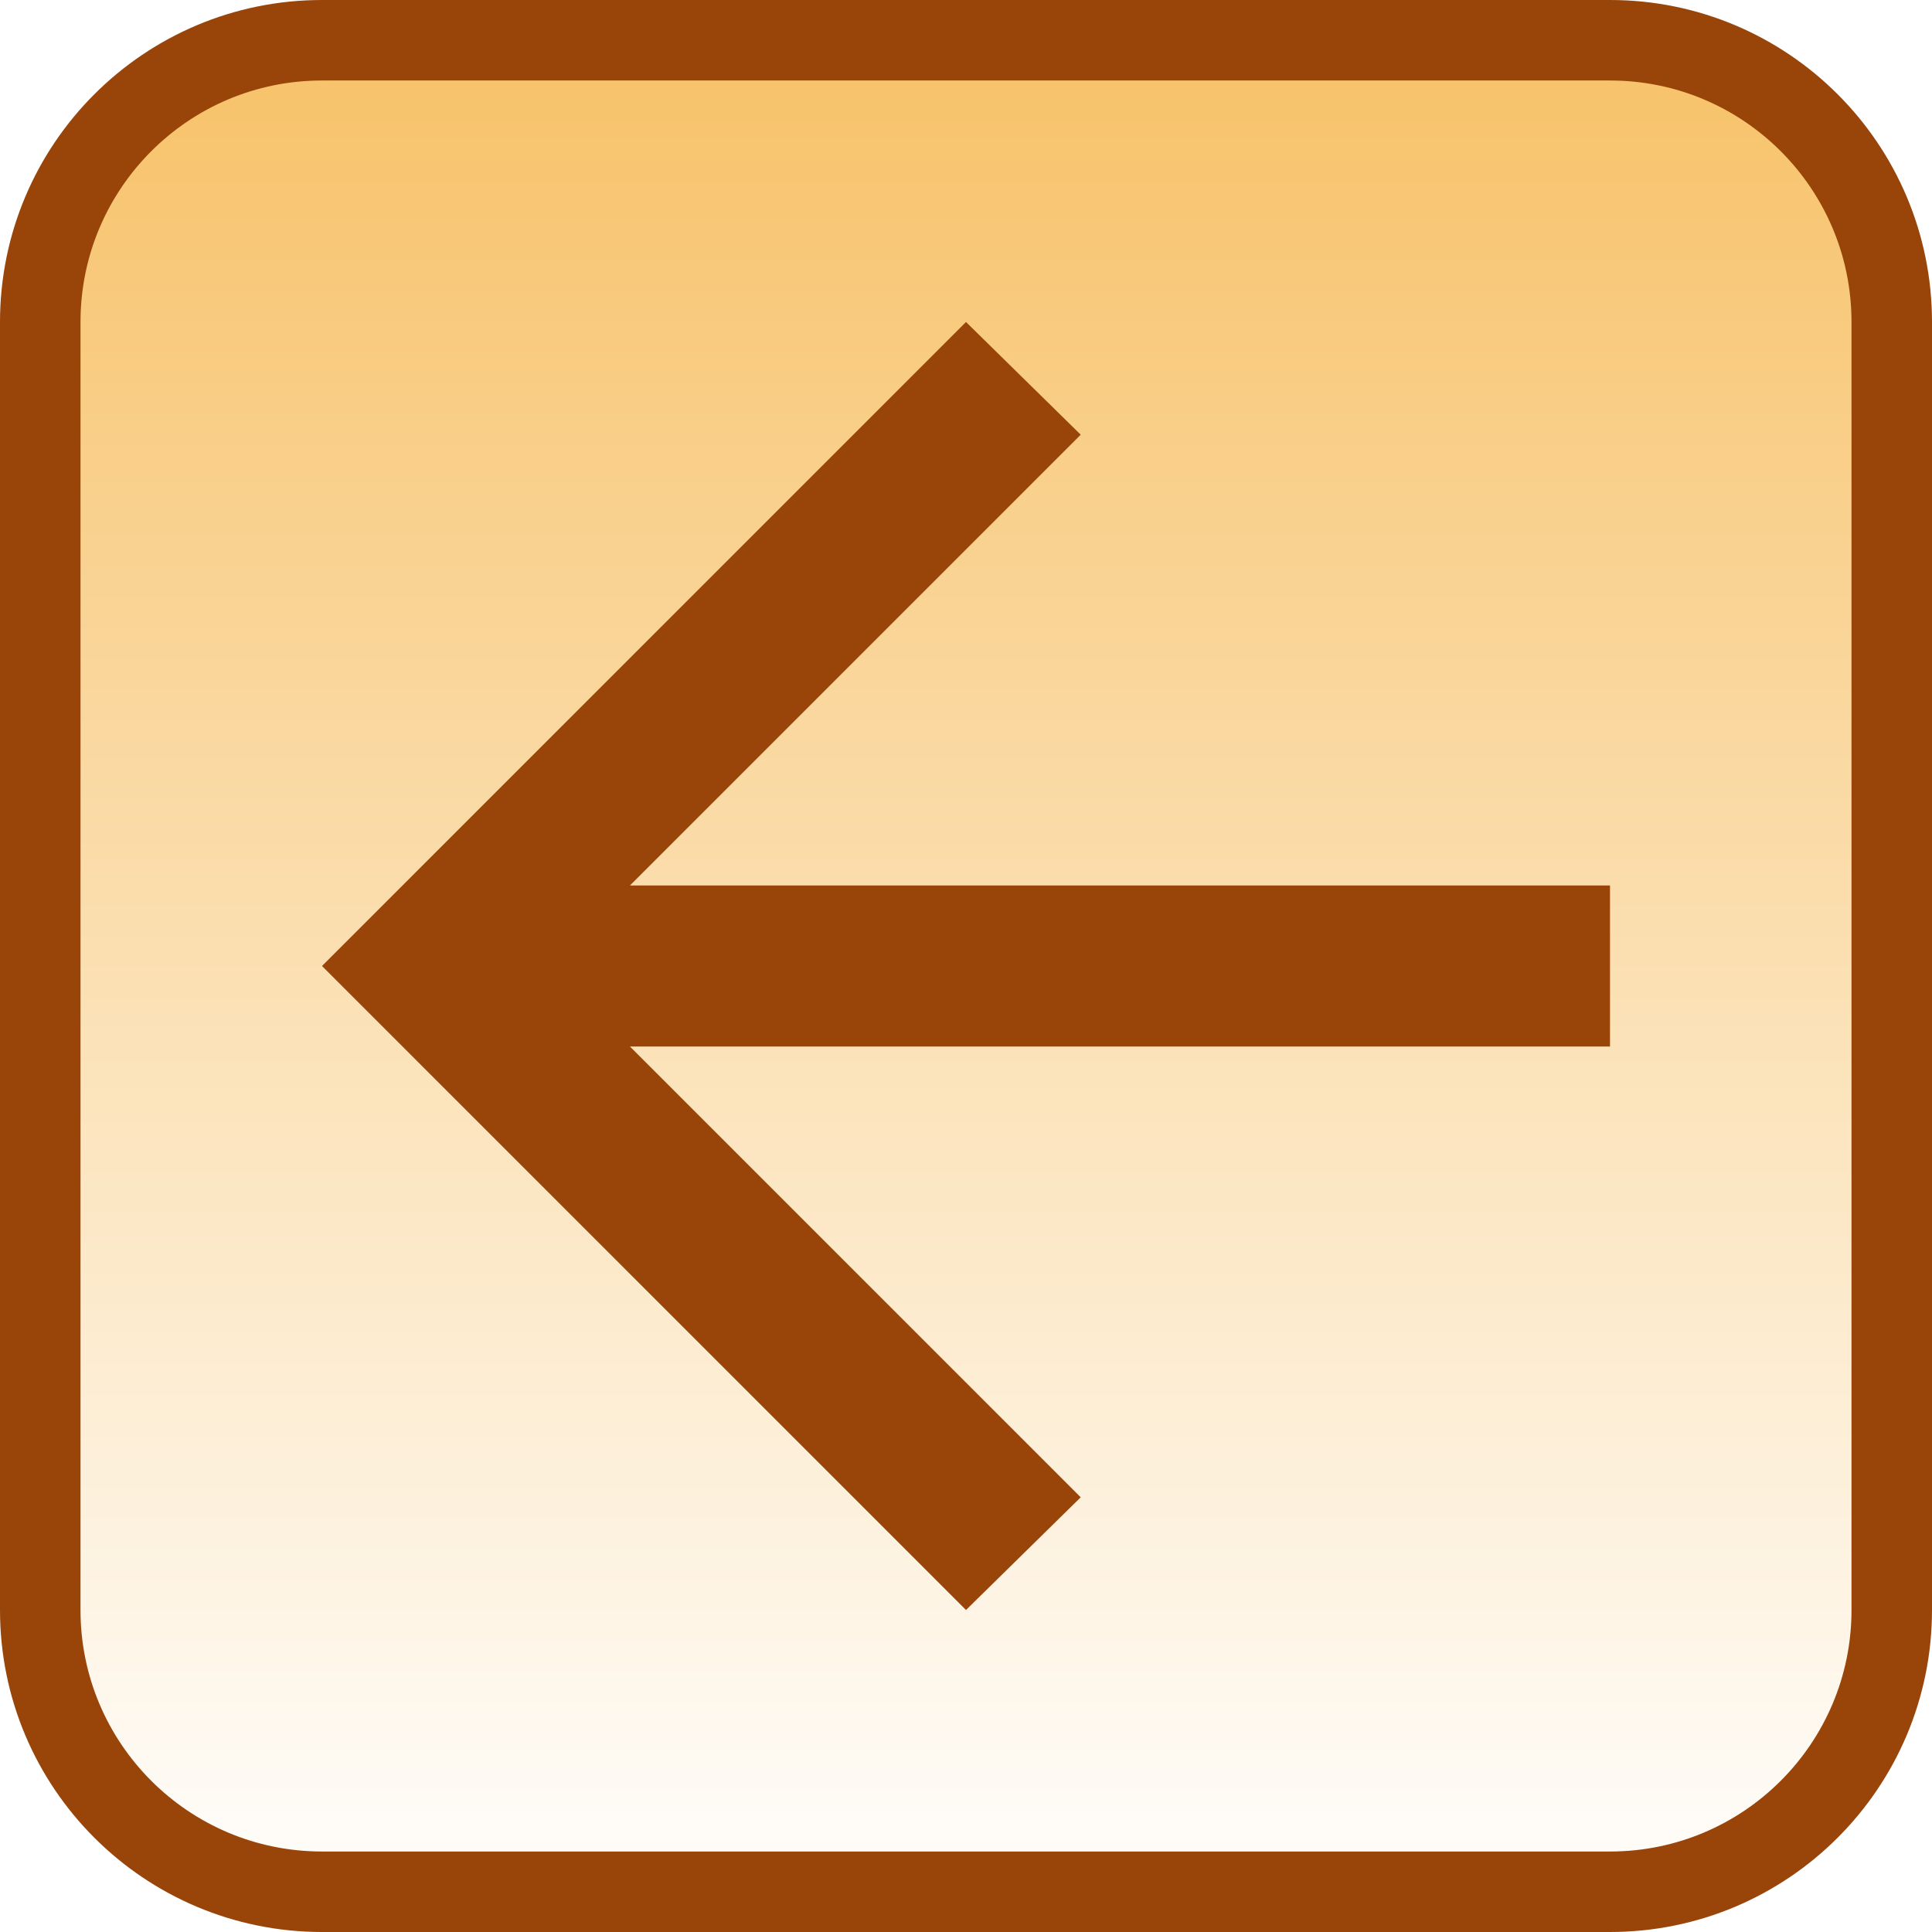
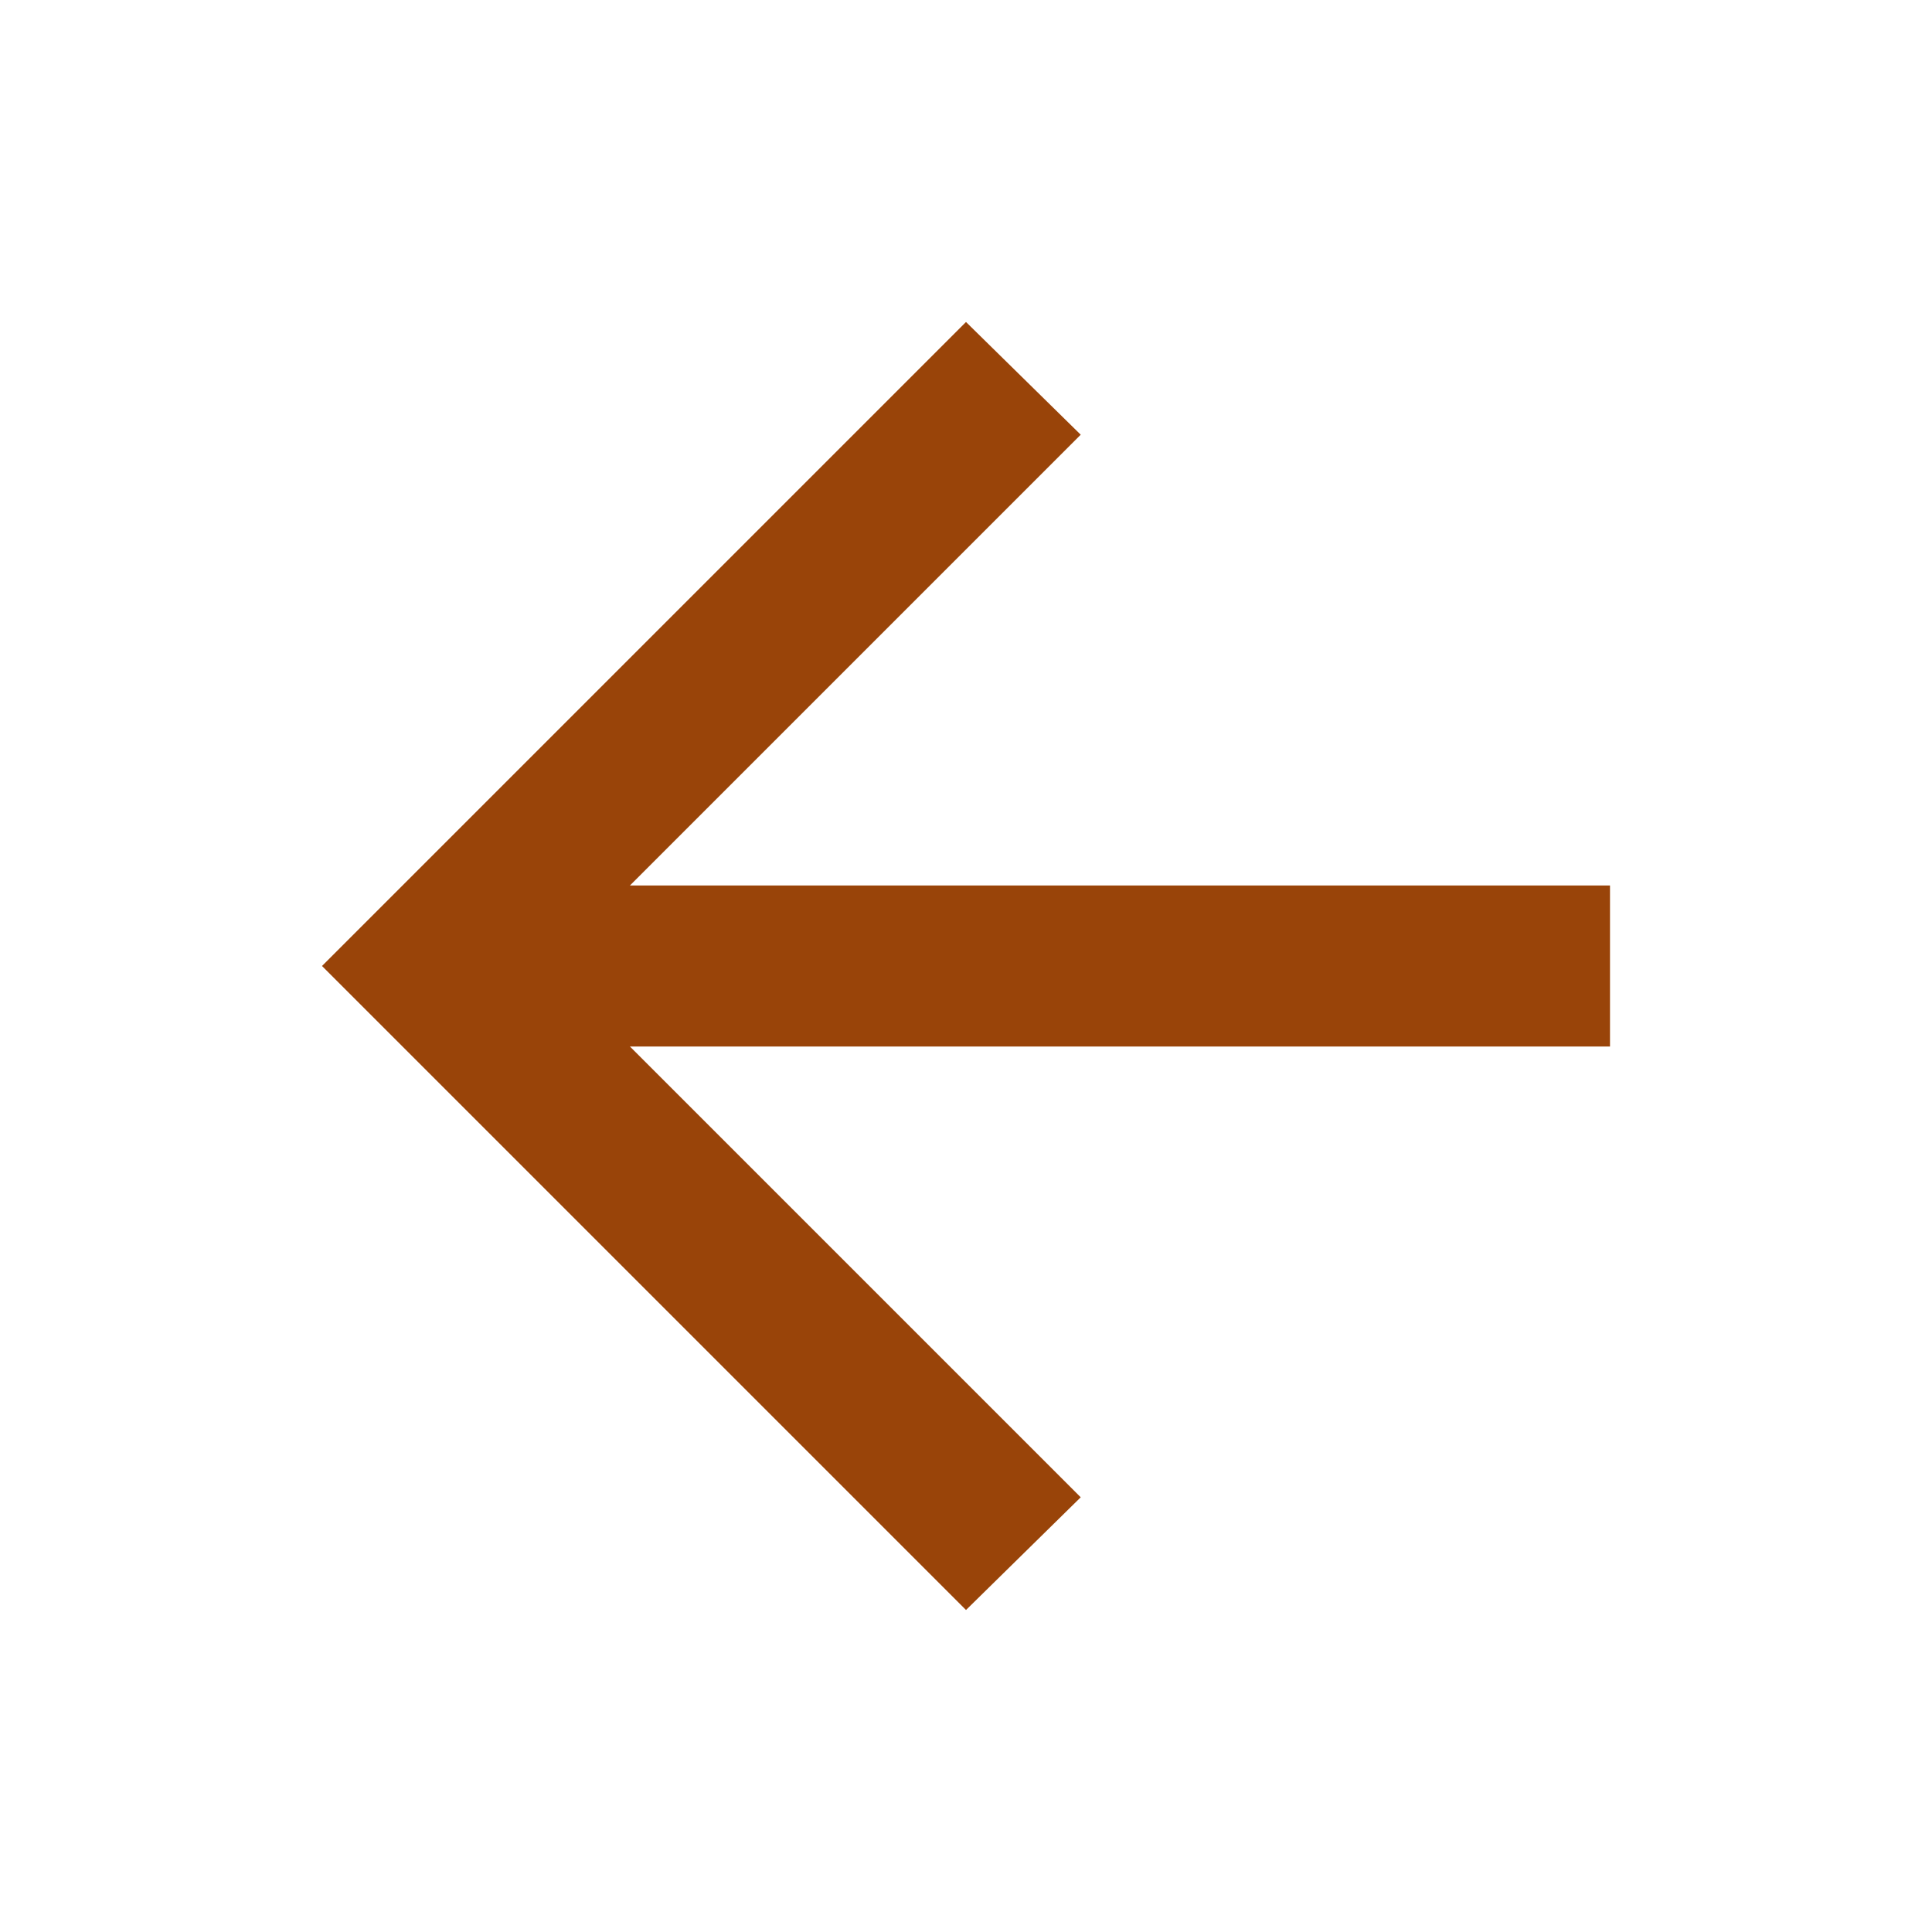
<svg xmlns="http://www.w3.org/2000/svg" width="24" height="24" viewBox="0 0 24 24" fill="none">
-   <rect x="0.5" y="0.5" width="23" height="23" rx="3.5" fill="url(#paint0_linear_853_48)" />
  <path d="M12 20L4 12L12 4L13.425 5.4L7.825 11H20V13H7.825L13.425 18.6L12 20Z" fill="#994409" />
-   <rect x="0.5" y="0.5" width="23" height="23" rx="3.5" stroke="#994409" />
-   <defs>
-     <linearGradient id="paint0_linear_853_48" x1="12" y1="0" x2="12" y2="24" gradientUnits="userSpaceOnUse">
-       <stop stop-color="#F7C065" />
-       <stop offset="1" stop-color="white" />
-     </linearGradient>
-   </defs>
</svg>
